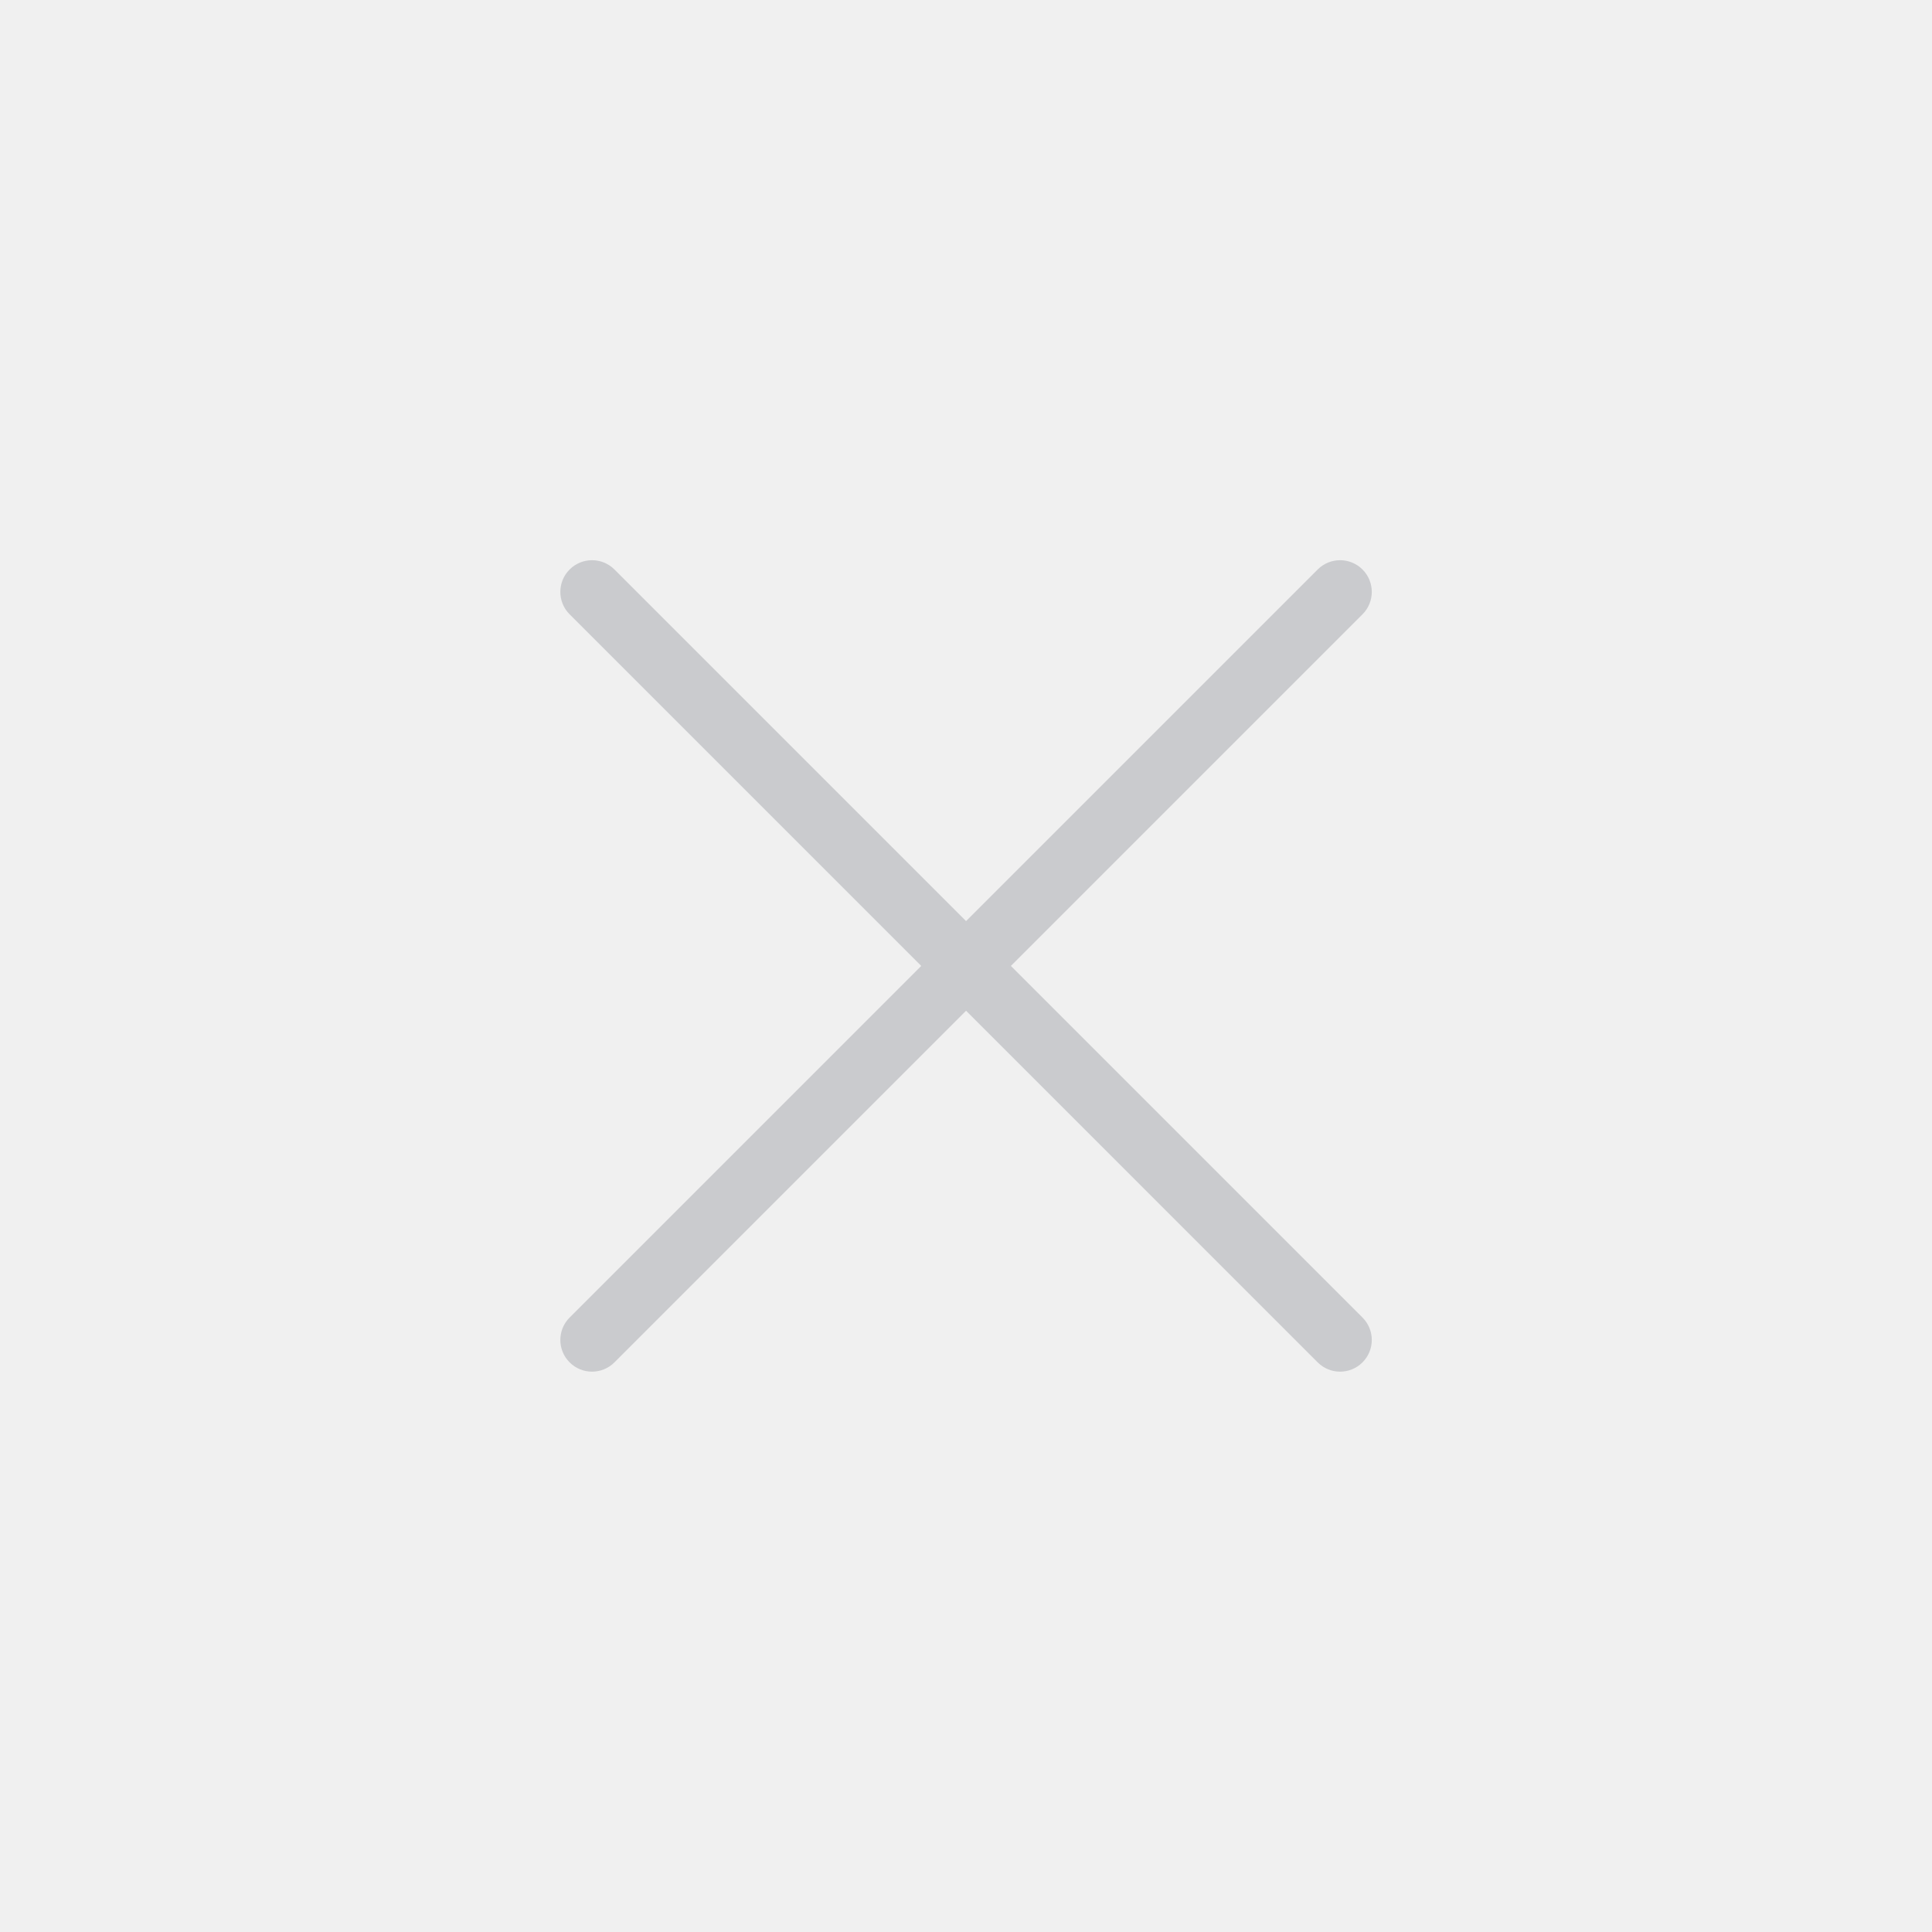
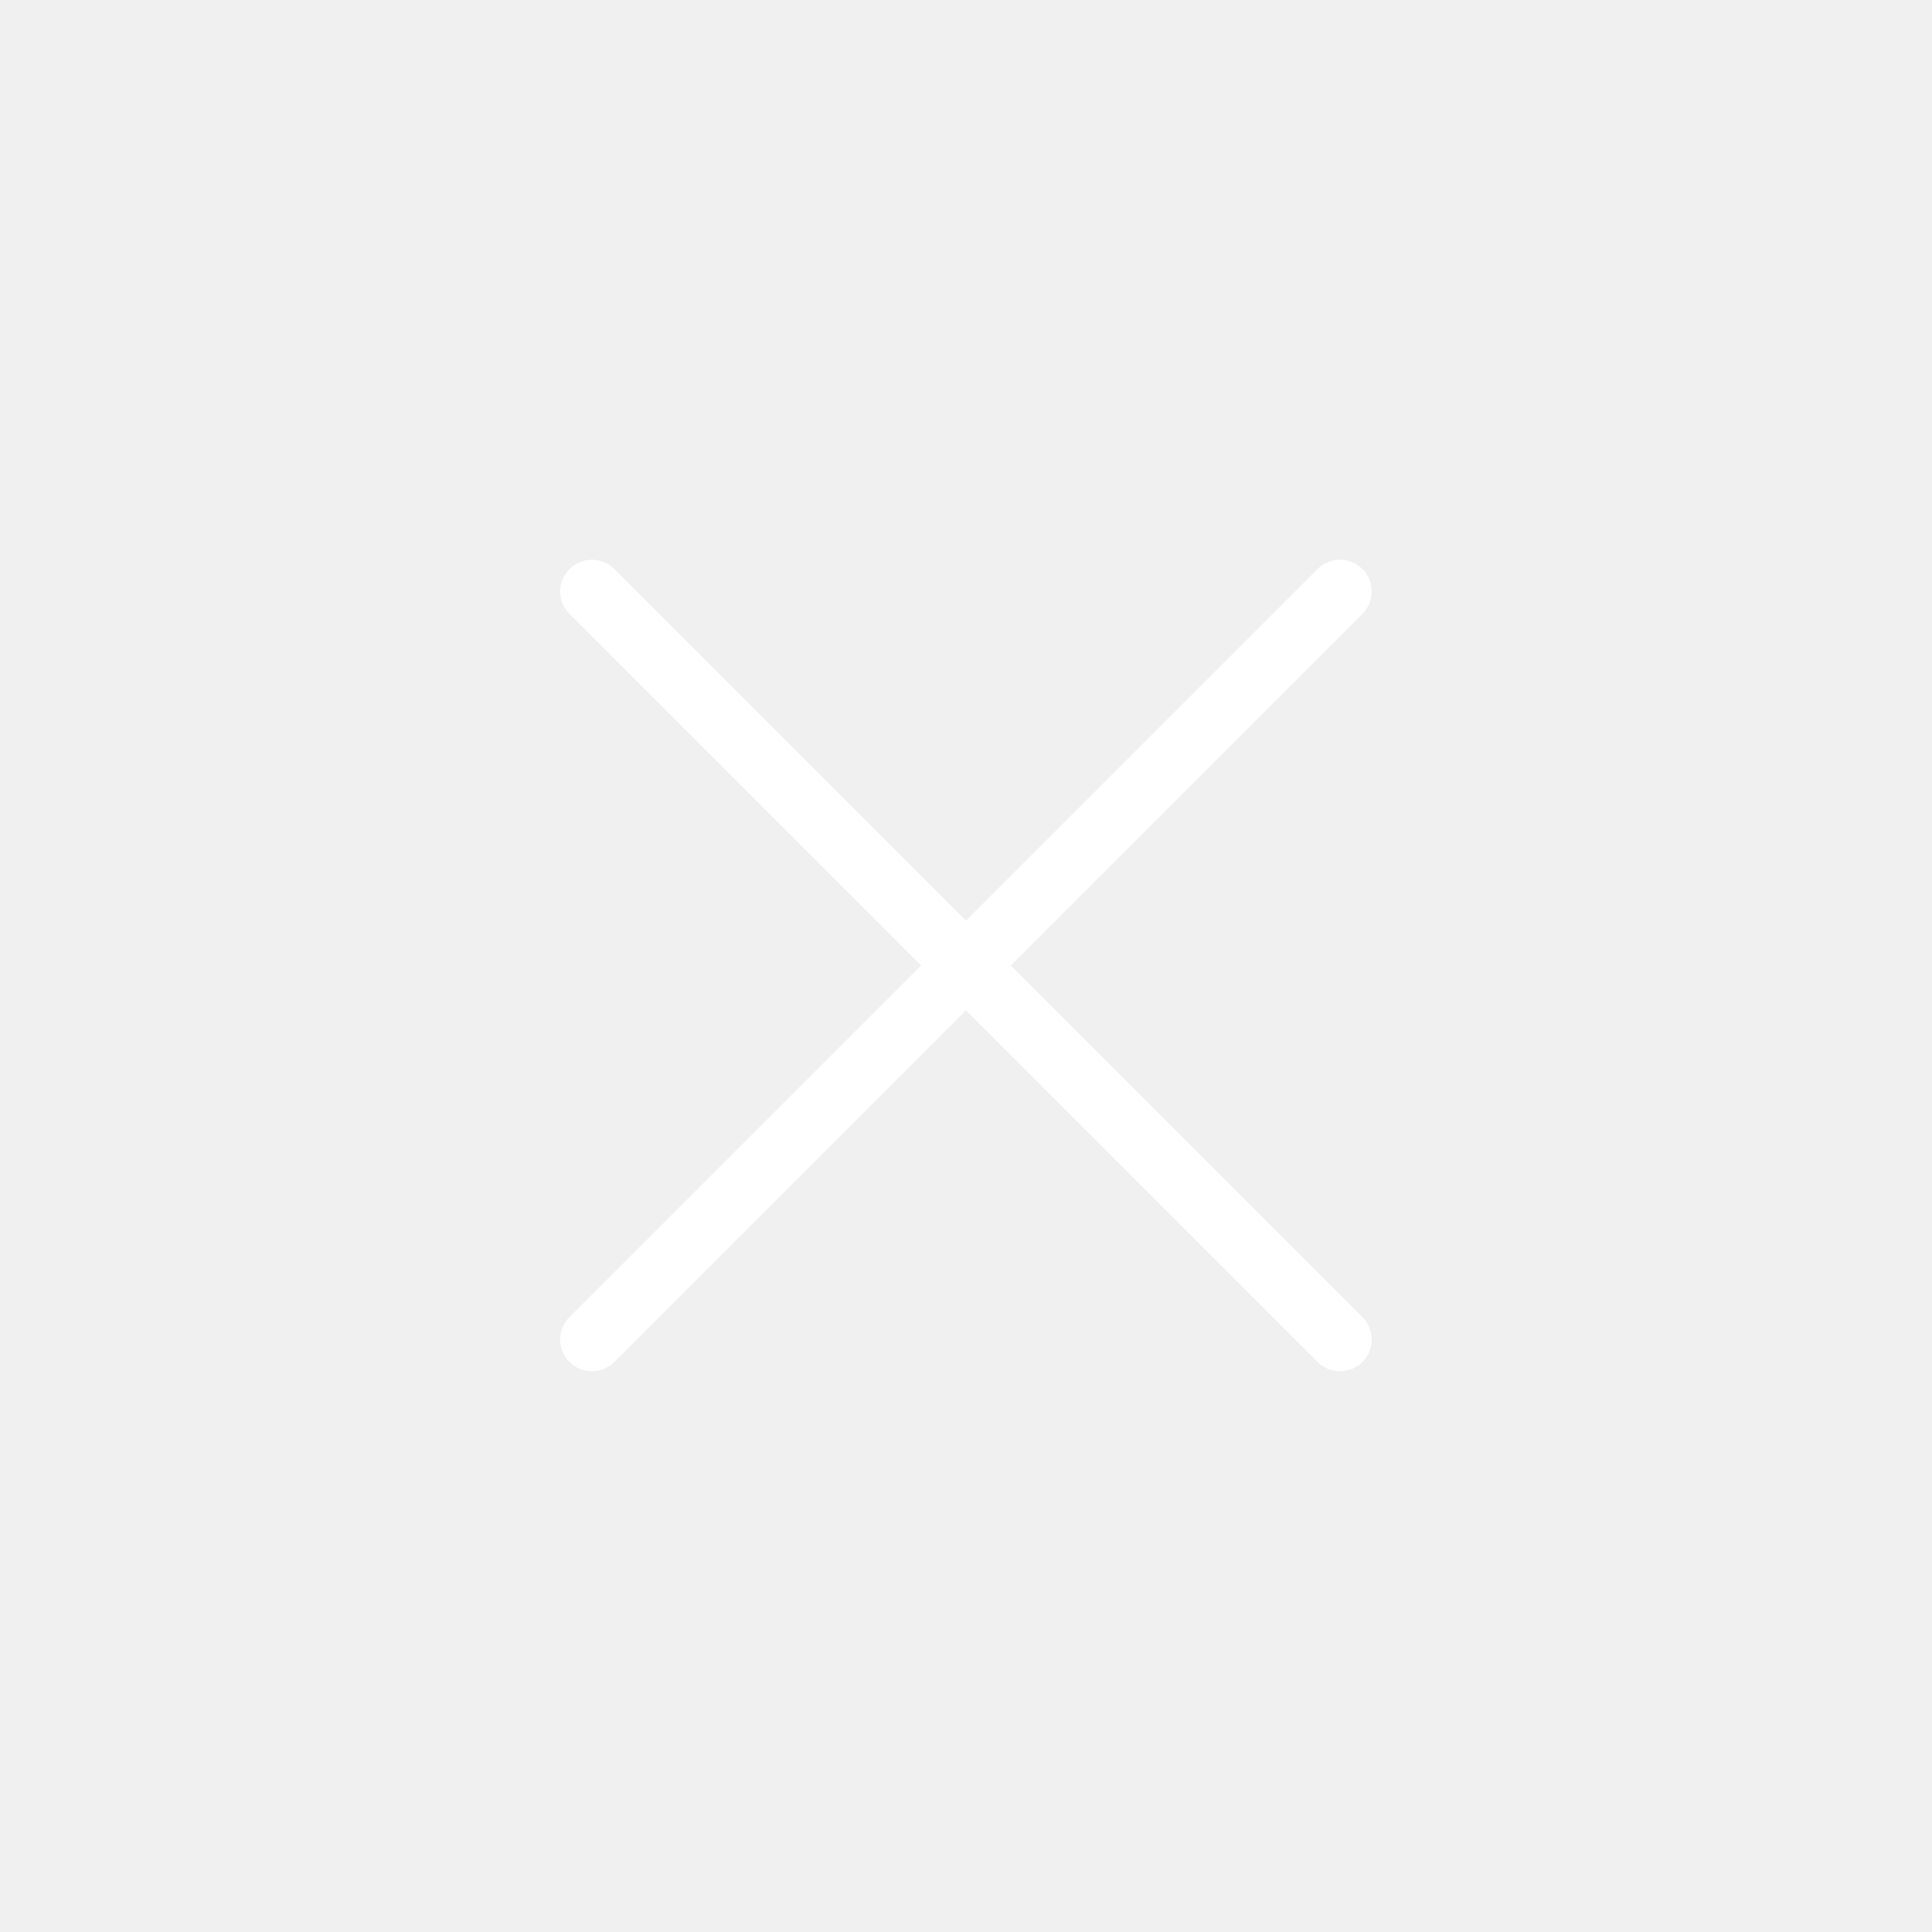
- <svg xmlns="http://www.w3.org/2000/svg" id="svg8" version="1.1" viewBox="0 0 7.937 7.938" height="30" width="30">
-   <defs id="defs2" />
-   <g transform="translate(0,-289.0625)" id="layer1">
-     <g transform="matrix(0.2645833,0,0,0.2645833,11.89587,2.95642)" id="4" />
-     <g transform="matrix(0.2645833,0,0,0.2645833,8.257853,2.602067)" id="4-7" />
-     <rect style="opacity:0;fill:#000000;fill-opacity:1;stroke:none;stroke-width:0.184;stroke-linejoin:miter;stroke-miterlimit:4;stroke-dasharray:none;stroke-opacity:1;paint-order:markers stroke fill" id="rect1569-36" width="6.209" height="6.227" x="0.864" y="289.918" ry="6.5889685e-06" />
-     <g id="g6" transform="matrix(0.0065117,0,0,0.00651172,2.301751,291.3642)" style="fill:#CACBCE;fill-opacity:1">
-       <g id="g4" style="fill:#CACBCE;fill-opacity:1">
-         <path d="M 284.286,256.002 506.143,34.144 c 7.811,-7.811 7.811,-20.475 0,-28.285 -7.811,-7.81 -20.475,-7.811 -28.285,0 L 256,227.717 34.143,5.859 c -7.811,-7.811 -20.475,-7.811 -28.285,0 -7.81,7.811 -7.811,20.475 0,28.285 L 227.715,256.001 5.858,477.859 c -7.811,7.811 -7.811,20.475 0,28.285 3.905,3.905 9.024,5.857 14.143,5.857 5.119,0 10.237,-1.952 14.143,-5.857 L 256,284.287 477.857,506.144 c 3.905,3.905 9.024,5.857 14.143,5.857 5.119,0 10.237,-1.952 14.143,-5.857 7.811,-7.811 7.811,-20.475 0,-28.285 z" id="path2-3" style="fill:#CACBCE;fill-opacity:1" />
+ <svg xmlns="http://www.w3.org/2000/svg" width="30" height="30" version="1.1" viewBox="0 0 7.938 7.938">
+   <g transform="translate(0 -289.06)">
+     <rect x=".864" y="289.92" width="6.209" height="6.227" ry="6.589e-6" opacity="0" stroke-width=".184" style="paint-order:markers stroke fill" />
+     <g transform="matrix(.0065117 0 0 .0065117 2.3018 291.36)" fill="#fff">
+       <g fill="#fff">
+         <path d="m284.29 256 221.86-221.86c7.811-7.811 7.811-20.475 0-28.285s-20.475-7.811-28.285 0l-221.86 221.86-221.86-221.86c-7.811-7.811-20.475-7.811-28.285 0s-7.811 20.475 0 28.285l221.86 221.86-221.86 221.86c-7.811 7.811-7.811 20.475 0 28.285 3.905 3.905 9.024 5.857 14.143 5.857s10.237-1.952 14.143-5.857l221.86-221.86 221.86 221.86c3.905 3.905 9.024 5.857 14.143 5.857s10.237-1.952 14.143-5.857c7.811-7.811 7.811-20.475 0-28.285z" fill="#fff" />
      </g>
    </g>
  </g>
</svg>
